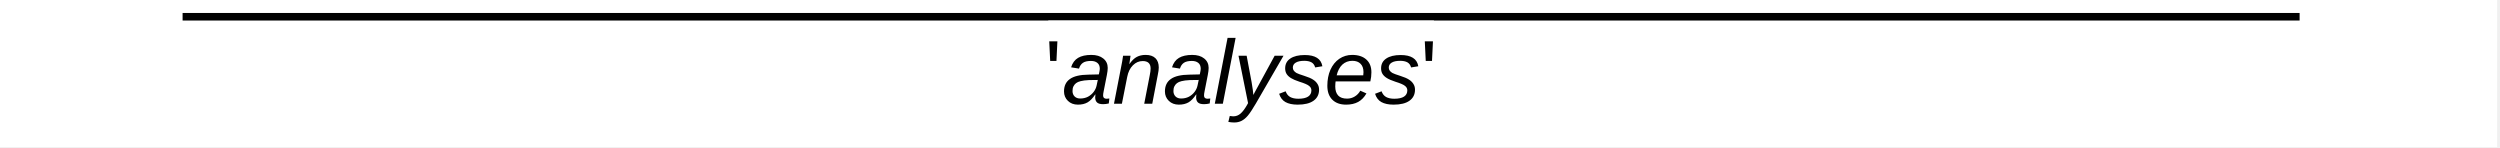
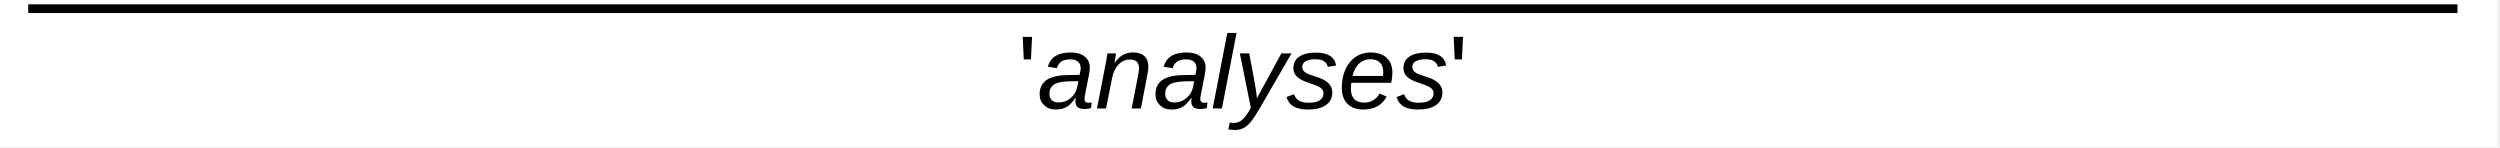
<svg xmlns="http://www.w3.org/2000/svg" version="1.1" id="svg1" width="272" height="16" viewBox="0 0 272 16">
  <defs id="defs1">
    <clipPath clipPathUnits="userSpaceOnUse" id="clipPath2">
      <path d="M 0,0 H 849.023 V 50.977 H 0 Z" transform="scale(0.32)" clip-rule="evenodd" id="path2" />
    </clipPath>
    <clipPath clipPathUnits="userSpaceOnUse" id="clipPath4">
-       <path d="M 56.25,0 H 790.625 V 50 H 56.25 Z" transform="matrix(0.3890056,0,0,0.3890056,95.85,2077.784)" clip-rule="evenodd" id="path4" />
+       <path d="m 3.125,0 h 843.75 V 50.977 H 3.125 Z" transform="matrix(0.3390068,0,0,0.3390068,116.7466,2079)" clip-rule="evenodd" id="path4" />
    </clipPath>
    <clipPath clipPathUnits="userSpaceOnUse" id="clipPath6">
-       <path d="M 56.25,0 H 790.625 V 50 H 56.25 Z" transform="matrix(0.3890056,0,0,0.3890056,96.34999,2078.284)" clip-rule="evenodd" id="path6" />
+       <path d="m 3.125,0 h 843.75 V 50.977 H 3.125 Z" transform="matrix(0.3390068,0,0,0.3390068,117.2466,2079.5)" clip-rule="evenodd" id="path6" />
    </clipPath>
    <clipPath clipPathUnits="userSpaceOnUse" id="clipPath7">
-       <path d="M 56.25,0 H 790.625 V 50 H 56.25 Z" transform="matrix(0.3890056,0,0,0.3890056,-138.1656,-13.71574)" clip-rule="evenodd" id="path7" />
+       <path d="m 3.125,0 h 843.75 V 50.977 H 3.125 Z" transform="matrix(0.3390068,0,0,0.3390068,-117.269,-12.49999)" clip-rule="evenodd" id="path7" />
    </clipPath>
    <clipPath clipPathUnits="userSpaceOnUse" id="clipPath8">
-       <path d="M 56.25,0 H 790.625 V 50 H 56.25 Z" transform="matrix(0.3890056,0,0,0.3890056,-140.4625,-13.71574)" clip-rule="evenodd" id="path8" />
+       <path d="m 3.125,0 h 843.75 V 50.977 H 3.125 Z" transform="matrix(0.3390068,0,0,0.3390068,-119.5659,-12.49999)" clip-rule="evenodd" id="path8" />
    </clipPath>
    <clipPath clipPathUnits="userSpaceOnUse" id="clipPath9">
-       <path d="M 56.25,0 H 790.625 V 50 H 56.25 Z" transform="matrix(0.3890056,0,0,0.3890056,-181.8375,-13.71574)" clip-rule="evenodd" id="path9" />
+       <path d="m 3.125,0 h 843.75 V 50.977 H 3.125 Z" transform="matrix(0.3390068,0,0,0.3390068,-160.9409,-12.49999)" clip-rule="evenodd" id="path9" />
    </clipPath>
    <clipPath clipPathUnits="userSpaceOnUse" id="clipPath10">
-       <path d="M 56.25,0 H 790.625 V 50 H 56.25 Z" transform="matrix(0.3890056,0,0,0.3890056,-187.8375,-13.71574)" clip-rule="evenodd" id="path10" />
+       <path d="m 3.125,0 h 843.75 V 50.977 H 3.125 Z" transform="matrix(0.3390068,0,0,0.3390068,-166.9409,-12.49999)" clip-rule="evenodd" id="path10" />
    </clipPath>
  </defs>
  <g id="g1">
    <path id="path1" d="M 0,0 H 272 V 16 H 0 Z" style="fill:#ffffff;fill-opacity:1;fill-rule:nonzero;stroke:none" clip-path="url(#clipPath2)" />
-     <path id="path3" d="M 120,2080 H 400" style="fill:none;stroke:#000000;stroke-width:1;stroke-linecap:butt;stroke-linejoin:miter;stroke-miterlimit:10;stroke-dasharray:none;stroke-opacity:1" transform="matrix(0.8226103,0,0,0.8226103,-78.84719,-1709.207)" clip-path="url(#clipPath4)" />
-     <path id="path5" d="m 235,2081 h 51 v 14 h -51 z" style="fill:#ffffff;fill-opacity:1;fill-rule:nonzero;stroke:none" transform="matrix(0.8226103,0,0,0.8226103,-79.25849,-1709.618)" clip-path="url(#clipPath6)" />
-     <text id="text6" xml:space="preserve" transform="matrix(0.8226103,0,0,0.8226103,113.6565,11.28271)" clip-path="url(#clipPath7)">
+     <path id="path3" d="M 120,2080 H 400" style="fill:none;stroke:#000000;stroke-width:1;stroke-linecap:butt;stroke-linejoin:miter;stroke-miterlimit:10;stroke-dasharray:none;stroke-opacity:1" transform="matrix(0.9439338,0,0,0.9439338,-110.201,-1962.438)" clip-path="url(#clipPath4)" />
+     <path id="path5" d="m 235,2081 h 51 v 14 h -51 z" style="fill:#ffffff;fill-opacity:1;fill-rule:nonzero;stroke:none" transform="matrix(0.9439338,0,0,0.9439338,-110.673,-1962.91)" clip-path="url(#clipPath6)" />
+     <text id="text6" xml:space="preserve" transform="matrix(0.9439338,0,0,0.9439338,110.6942,11.79916)" clip-path="url(#clipPath7)">
      <tspan id="tspan6" style="font-variant:normal;font-weight:normal;font-size:12px;font-family:Arial;writing-mode:lr-tb;fill:#000000;fill-opacity:1;fill-rule:nonzero;stroke:none" x="0" y="0">'</tspan>
    </text>
-     <text id="text7" xml:space="preserve" transform="matrix(0.8226103,0,0,0.8226103,115.5459,11.28271)" clip-path="url(#clipPath8)">
+     <text id="text7" xml:space="preserve" transform="matrix(0.9439338,0,0,0.9439338,112.8623,11.79916)" clip-path="url(#clipPath8)">
      <tspan id="tspan7" style="font-style:italic;font-variant:normal;font-weight:normal;font-size:12px;font-family:Arial;writing-mode:lr-tb;fill:#000000;fill-opacity:1;fill-rule:nonzero;stroke:none" x="0" y="0">analyse</tspan>
    </text>
-     <text id="text8" xml:space="preserve" transform="matrix(0.8226103,0,0,0.8226103,149.5814,11.28271)" clip-path="url(#clipPath9)">
+     <text id="text8" xml:space="preserve" transform="matrix(0.9439338,0,0,0.9439338,151.9176,11.79916)" clip-path="url(#clipPath9)">
      <tspan id="tspan8" style="font-style:italic;font-variant:normal;font-weight:normal;font-size:12px;font-family:Arial;writing-mode:lr-tb;fill:#000000;fill-opacity:1;fill-rule:nonzero;stroke:none" x="0" y="0">s</tspan>
    </text>
-     <text id="text9" xml:space="preserve" transform="matrix(0.8226103,0,0,0.8226103,154.5171,11.28271)" clip-path="url(#clipPath10)">
+     <text id="text9" xml:space="preserve" transform="matrix(0.9439338,0,0,0.9439338,157.5812,11.79916)" clip-path="url(#clipPath10)">
      <tspan id="tspan9" style="font-variant:normal;font-weight:normal;font-size:12px;font-family:Arial;writing-mode:lr-tb;fill:#000000;fill-opacity:1;fill-rule:nonzero;stroke:none" x="0" y="0">'</tspan>
    </text>
  </g>
</svg>
